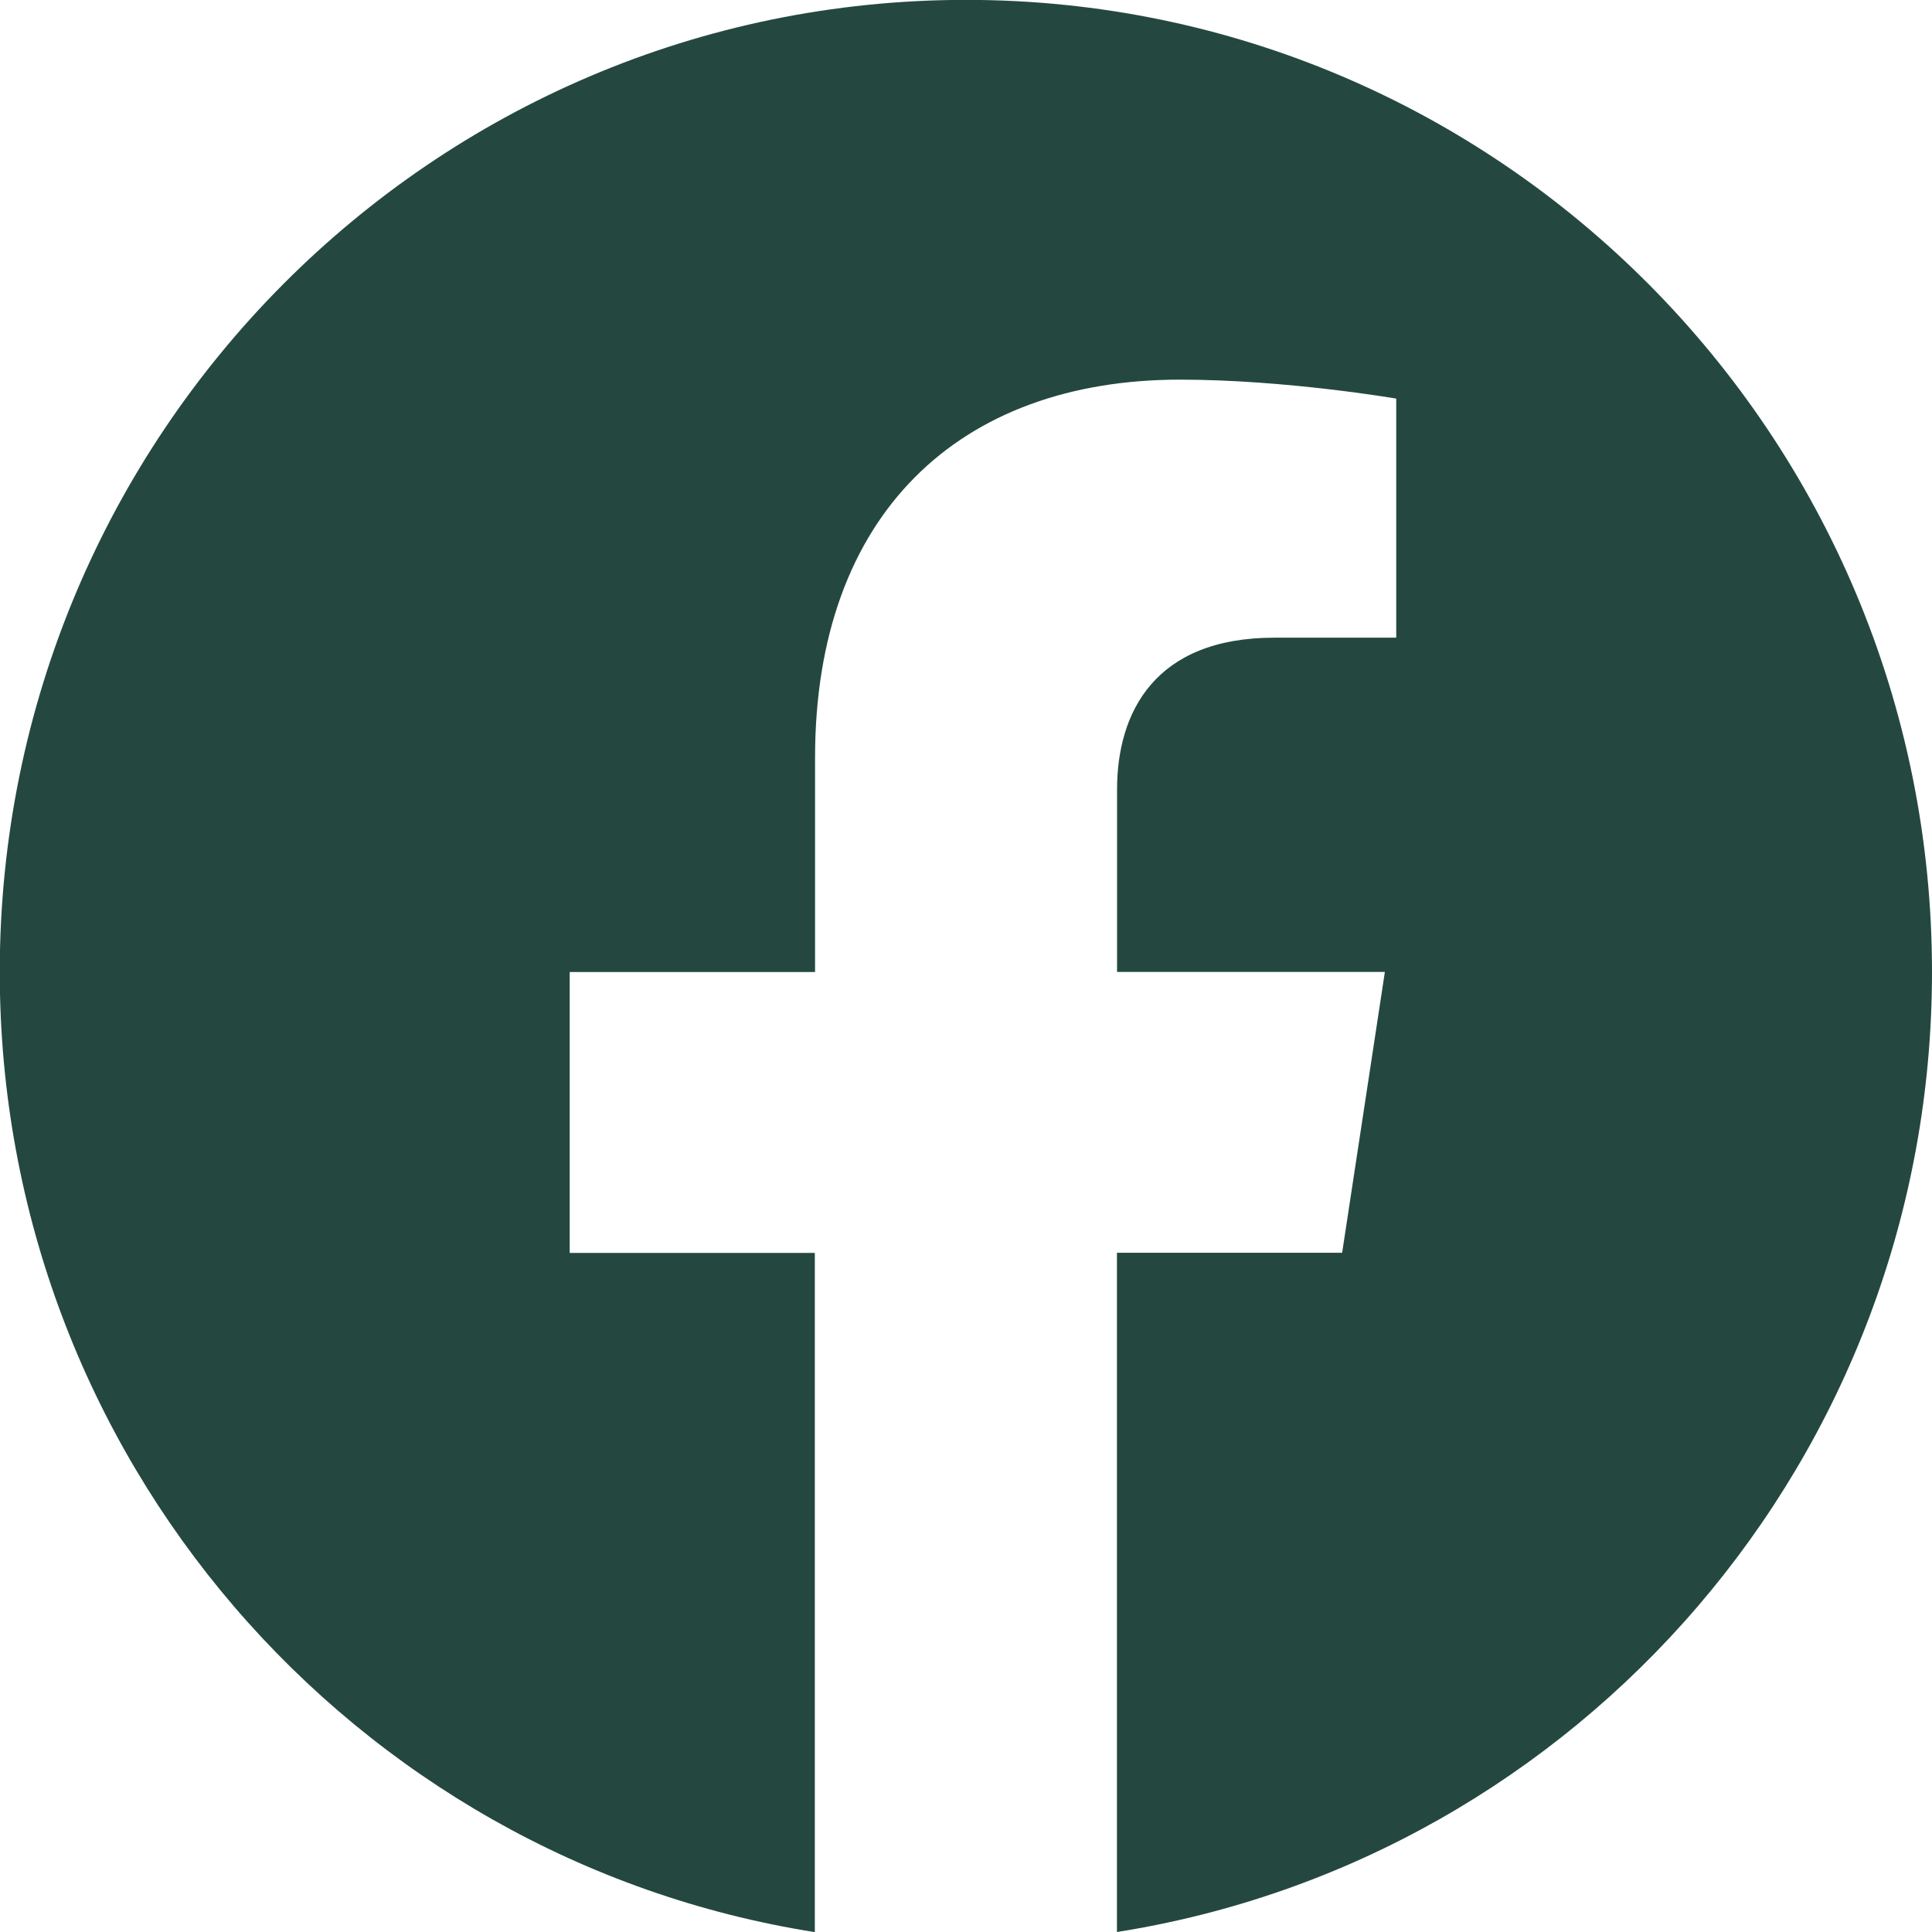
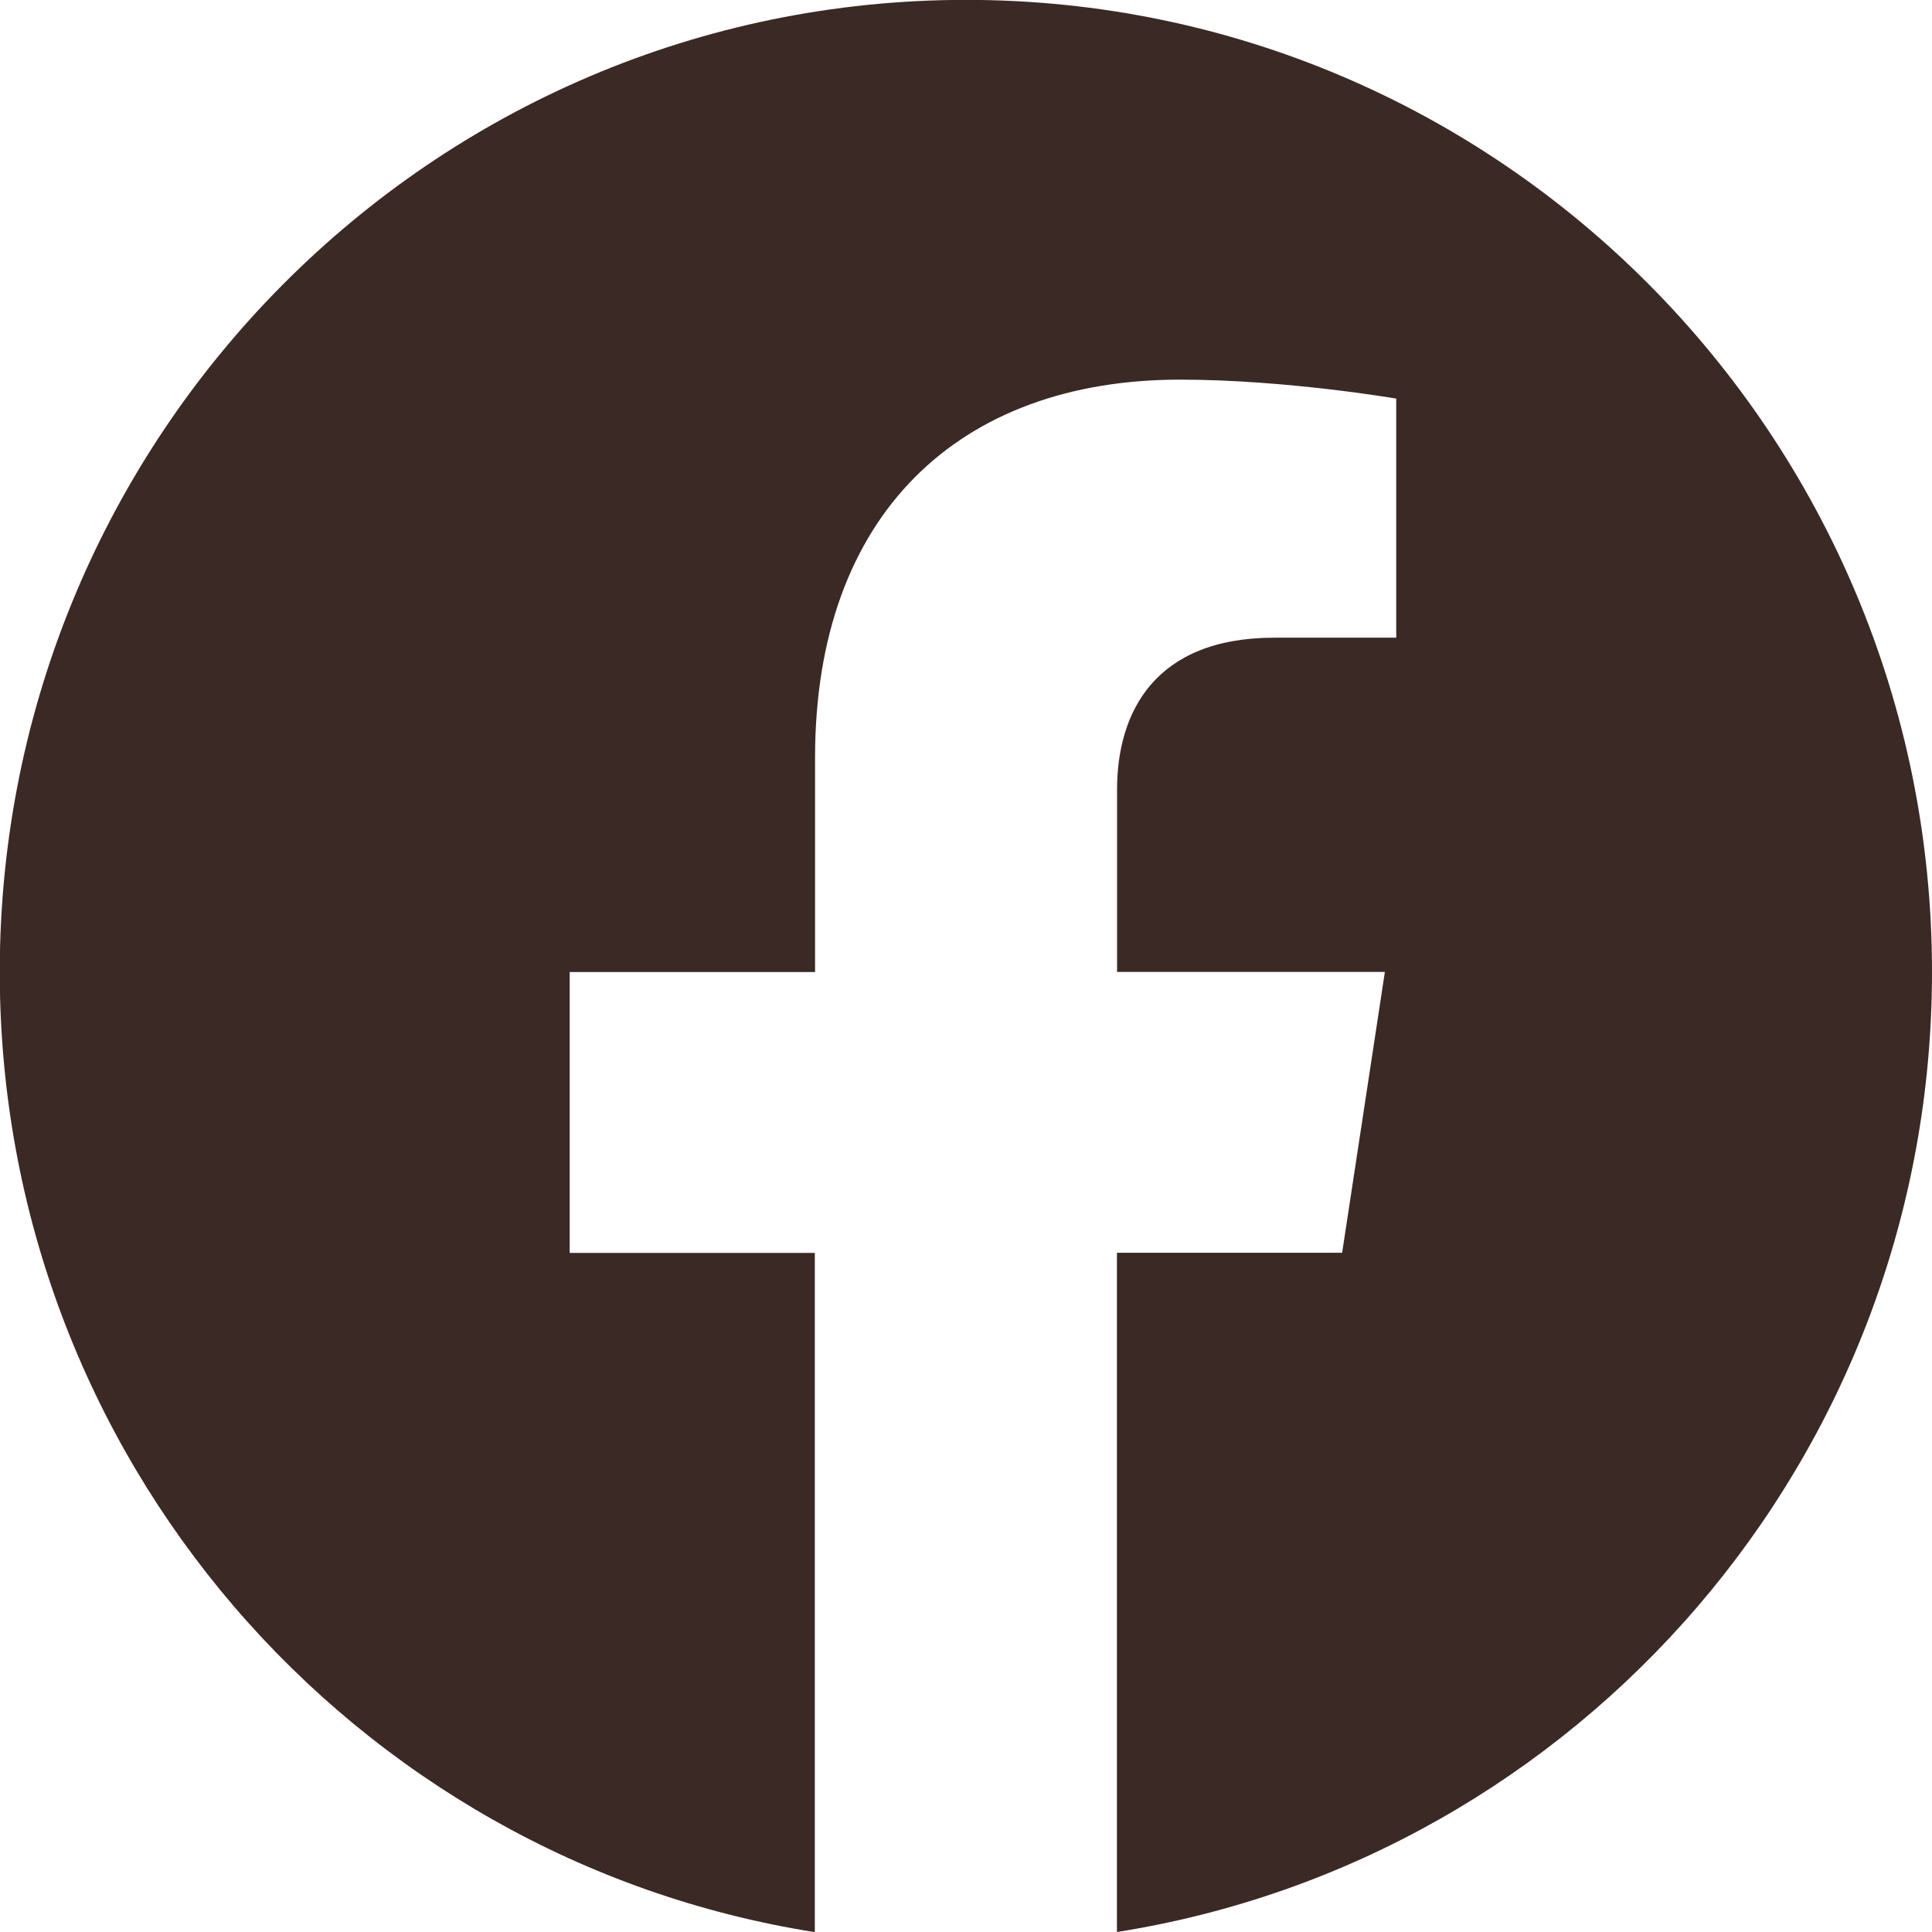
- <svg xmlns="http://www.w3.org/2000/svg" width="16" height="16" fill="#24483f" viewBox="0 0 16 16">
+ <svg xmlns="http://www.w3.org/2000/svg" width="16" height="16" fill="#3b2925" viewBox="0 0 16 16">
  <path d="M16 8.049c0-4.446-3.582-8.05-8-8.05C3.58 0-.002 3.603-.002 8.05c0 4.017 2.926 7.347 6.75 7.951v-5.625h-2.03V8.05H6.75V6.275c0-2.017 1.195-3.131 3.022-3.131.876 0 1.791.157 1.791.157v1.98h-1.009c-.993 0-1.303.621-1.303 1.258v1.51h2.218l-.354 2.326H9.25V16c3.824-.604 6.75-3.934 6.75-7.951" />
</svg>
